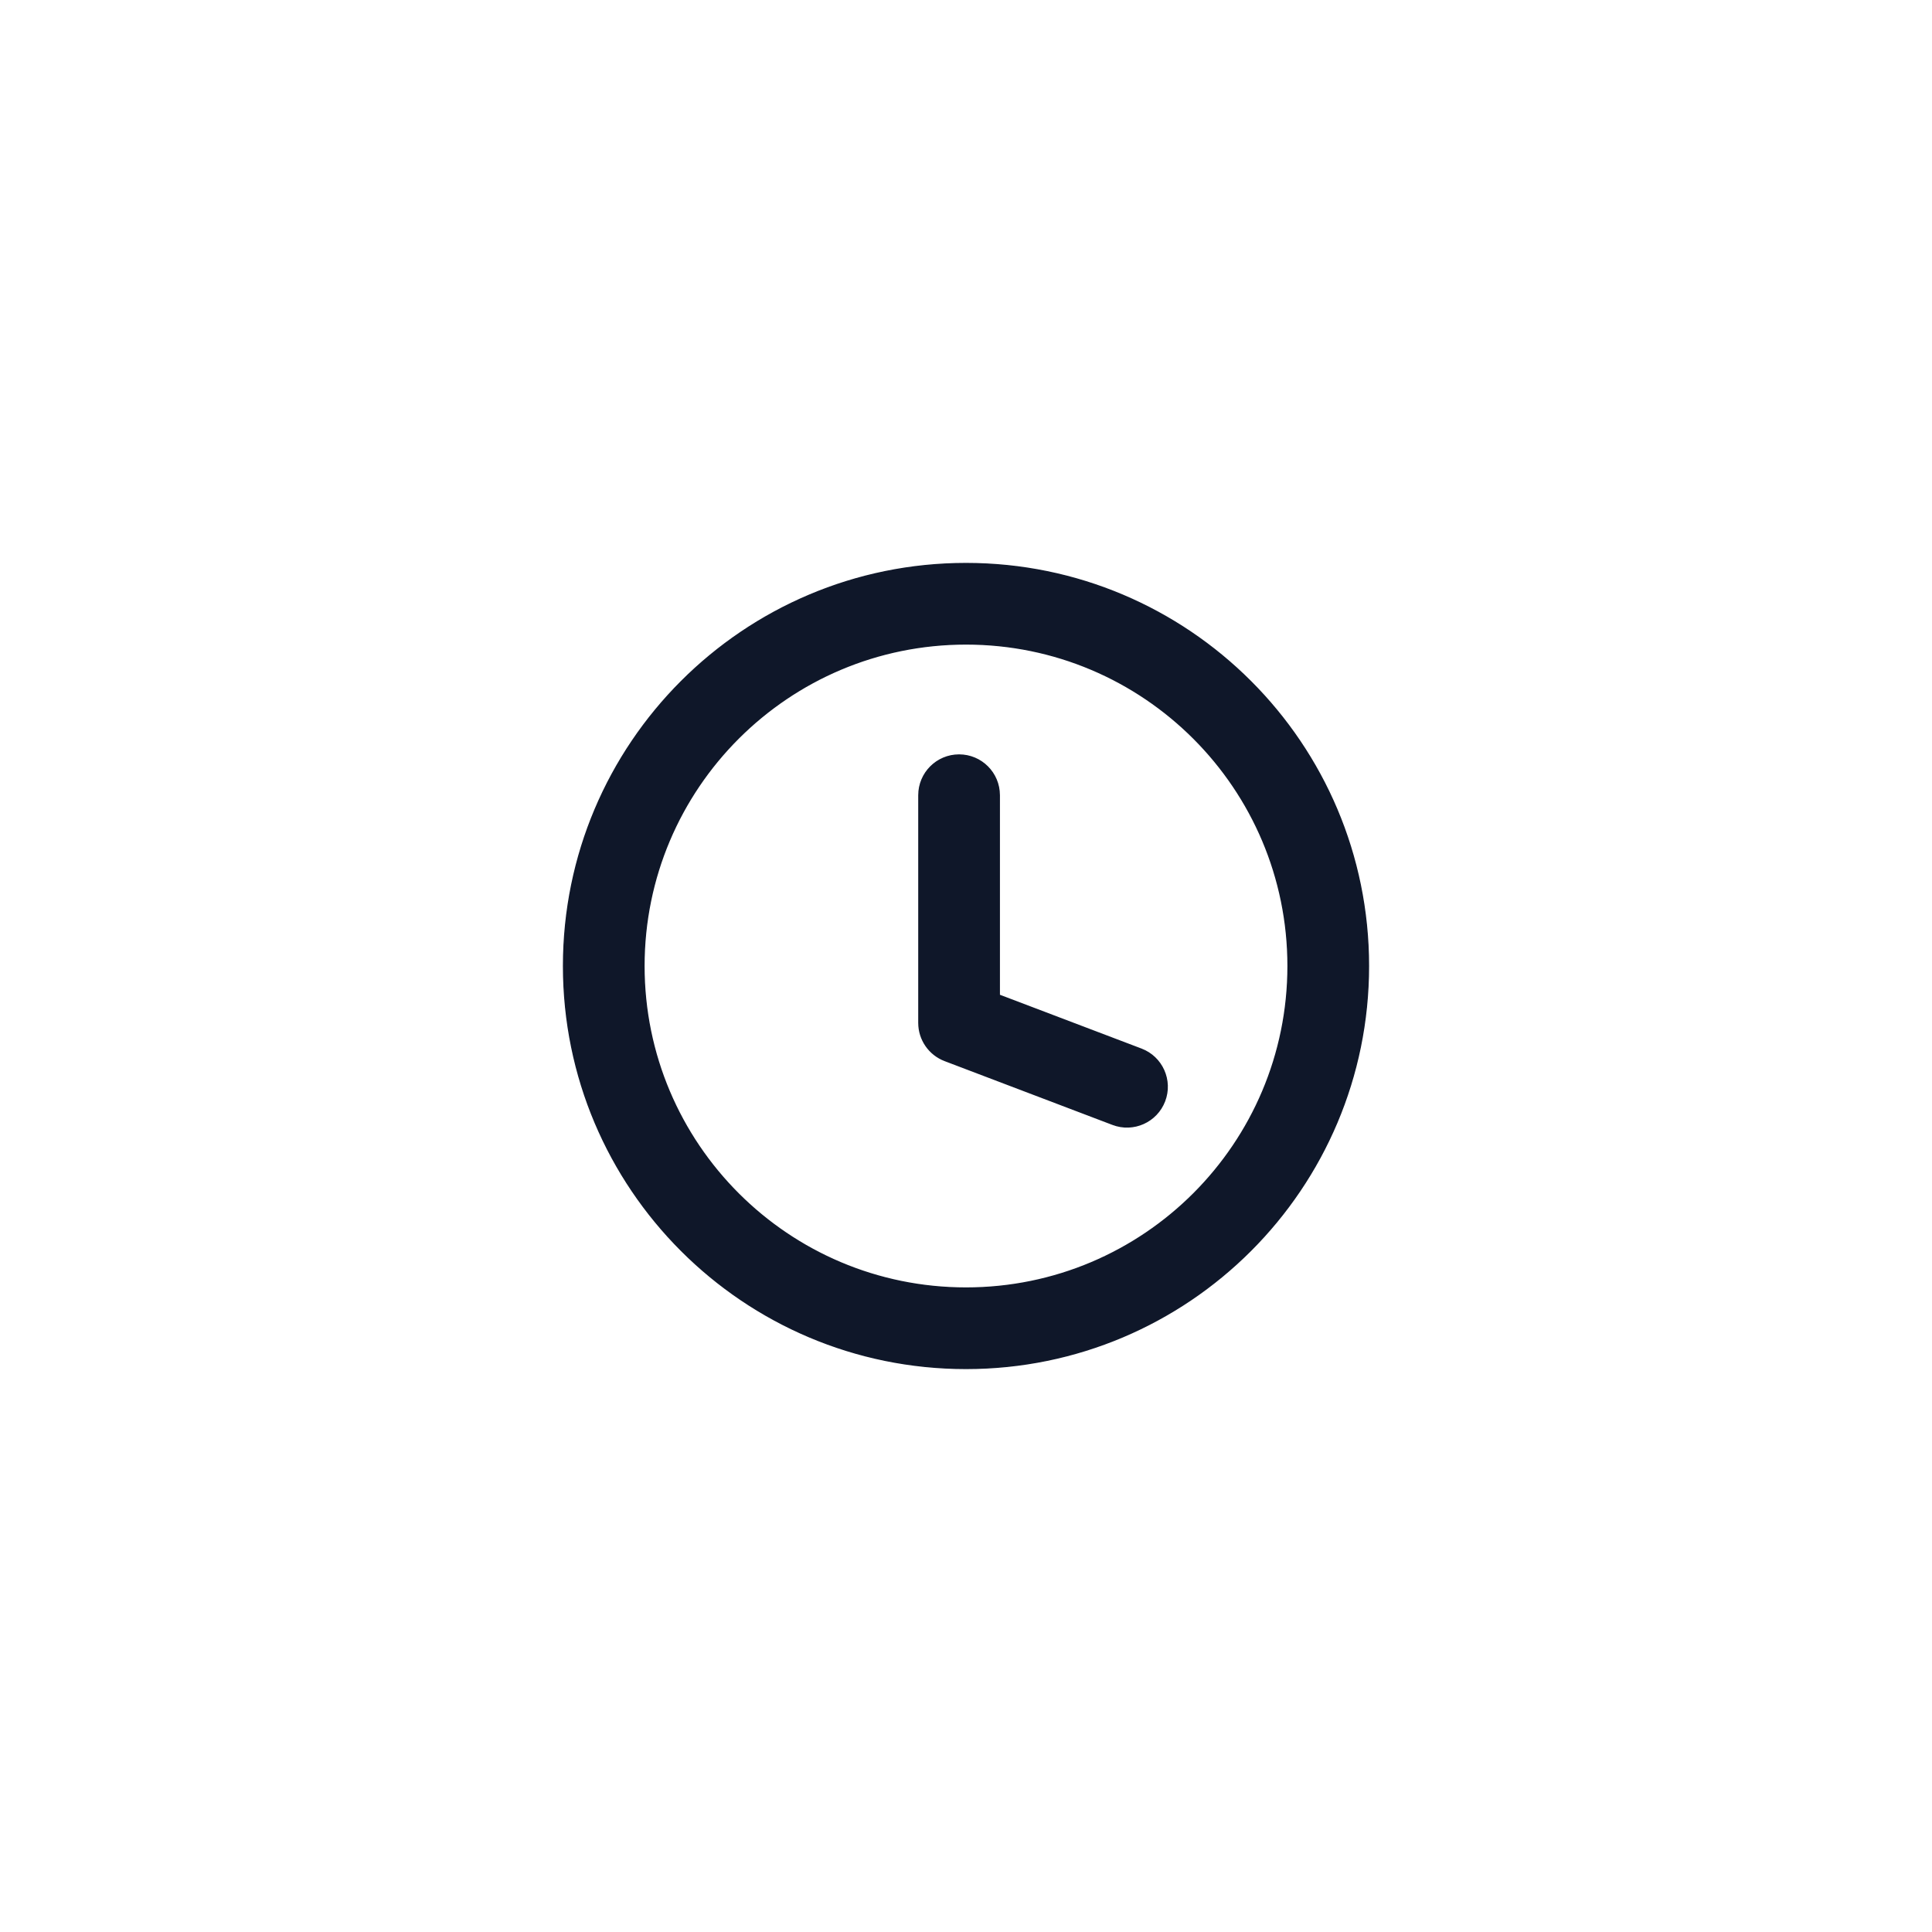
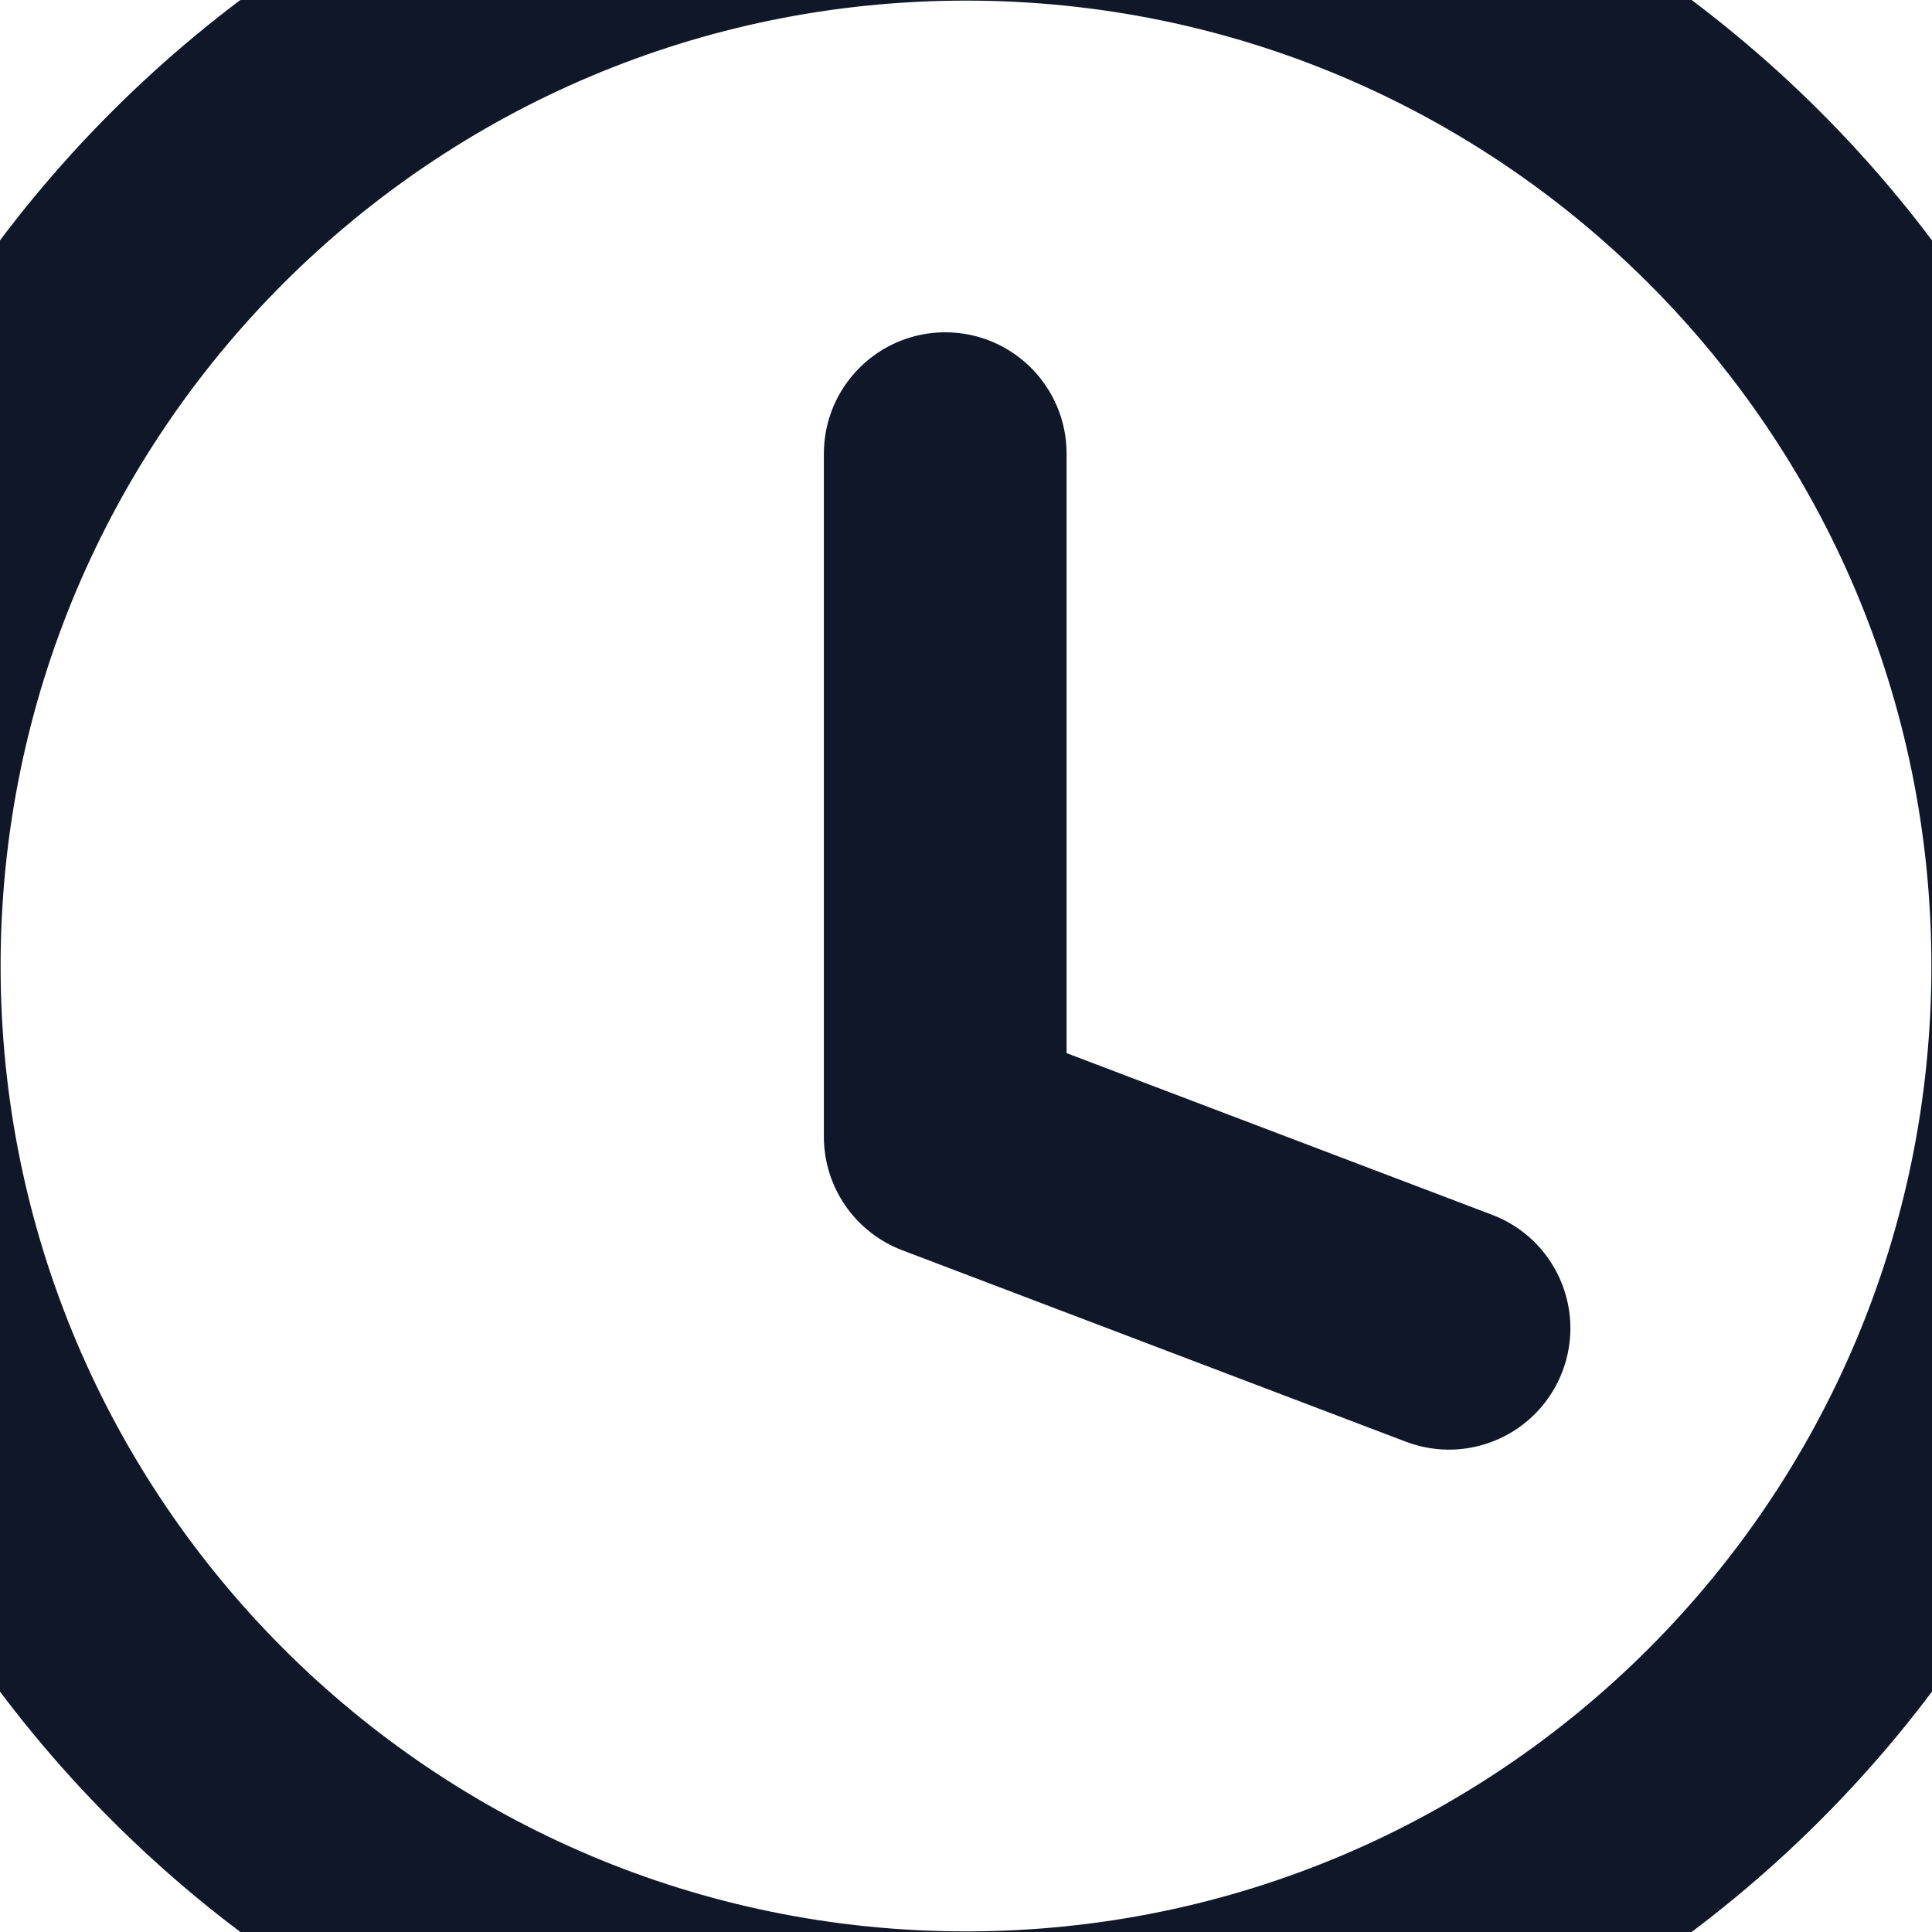
<svg xmlns="http://www.w3.org/2000/svg" width="800px" height="800px" viewBox="0 0 24 24" fill="none">
-   <path fill-rule="evenodd" clip-rule="evenodd" d="M12 4C7.582 4 4 7.582 4 12C4 16.418 7.582 20 12 20C16.418 20 20 16.418 20 12C20 7.582 16.418 4 12 4ZM2 12C2 6.477 6.477 2 12 2C17.523 2 22 6.477 22 12C22 17.523 17.523 22 12 22C6.477 22 2 17.523 2 12ZM11.828 6.757C12.381 6.757 12.828 7.205 12.828 7.757V12.725L16.355 14.065C16.872 14.261 17.131 14.839 16.935 15.355C16.738 15.872 16.161 16.131 15.645 15.935L11.473 14.349C11.085 14.201 10.828 13.829 10.828 13.414V7.757C10.828 7.205 11.276 6.757 11.828 6.757Z" transform="matrix(0.5 0 0 0.5 6 6)" fill="#0F1729" stroke="#0F1729" stroke-width="0.5" vector-effect="non-scaling-stroke" />
+   <path fill-rule="evenodd" clip-rule="evenodd" d="M12 4C7.582 4 4 7.582 4 12C4 16.418 7.582 20 12 20C16.418 20 20 16.418 20 12C20 7.582 16.418 4 12 4ZM2 12C2 6.477 6.477 2 12 2C17.523 2 22 6.477 22 12C22 17.523 17.523 22 12 22C6.477 22 2 17.523 2 12ZM11.828 6.757C12.381 6.757 12.828 7.205 12.828 7.757V12.725L16.355 14.065C16.872 14.261 17.131 14.839 16.935 15.355C16.738 15.872 16.161 16.131 15.645 15.935L11.473 14.349C11.085 14.201 10.828 13.829 10.828 13.414V7.757C10.828 7.205 11.276 6.757 11.828 6.757Z" transform="matrix(1.5 0 0 1.5 -6 -6)" fill="#0F1729" stroke="#0F1729" stroke-width="0.5" vector-effect="non-scaling-stroke" />
</svg>
